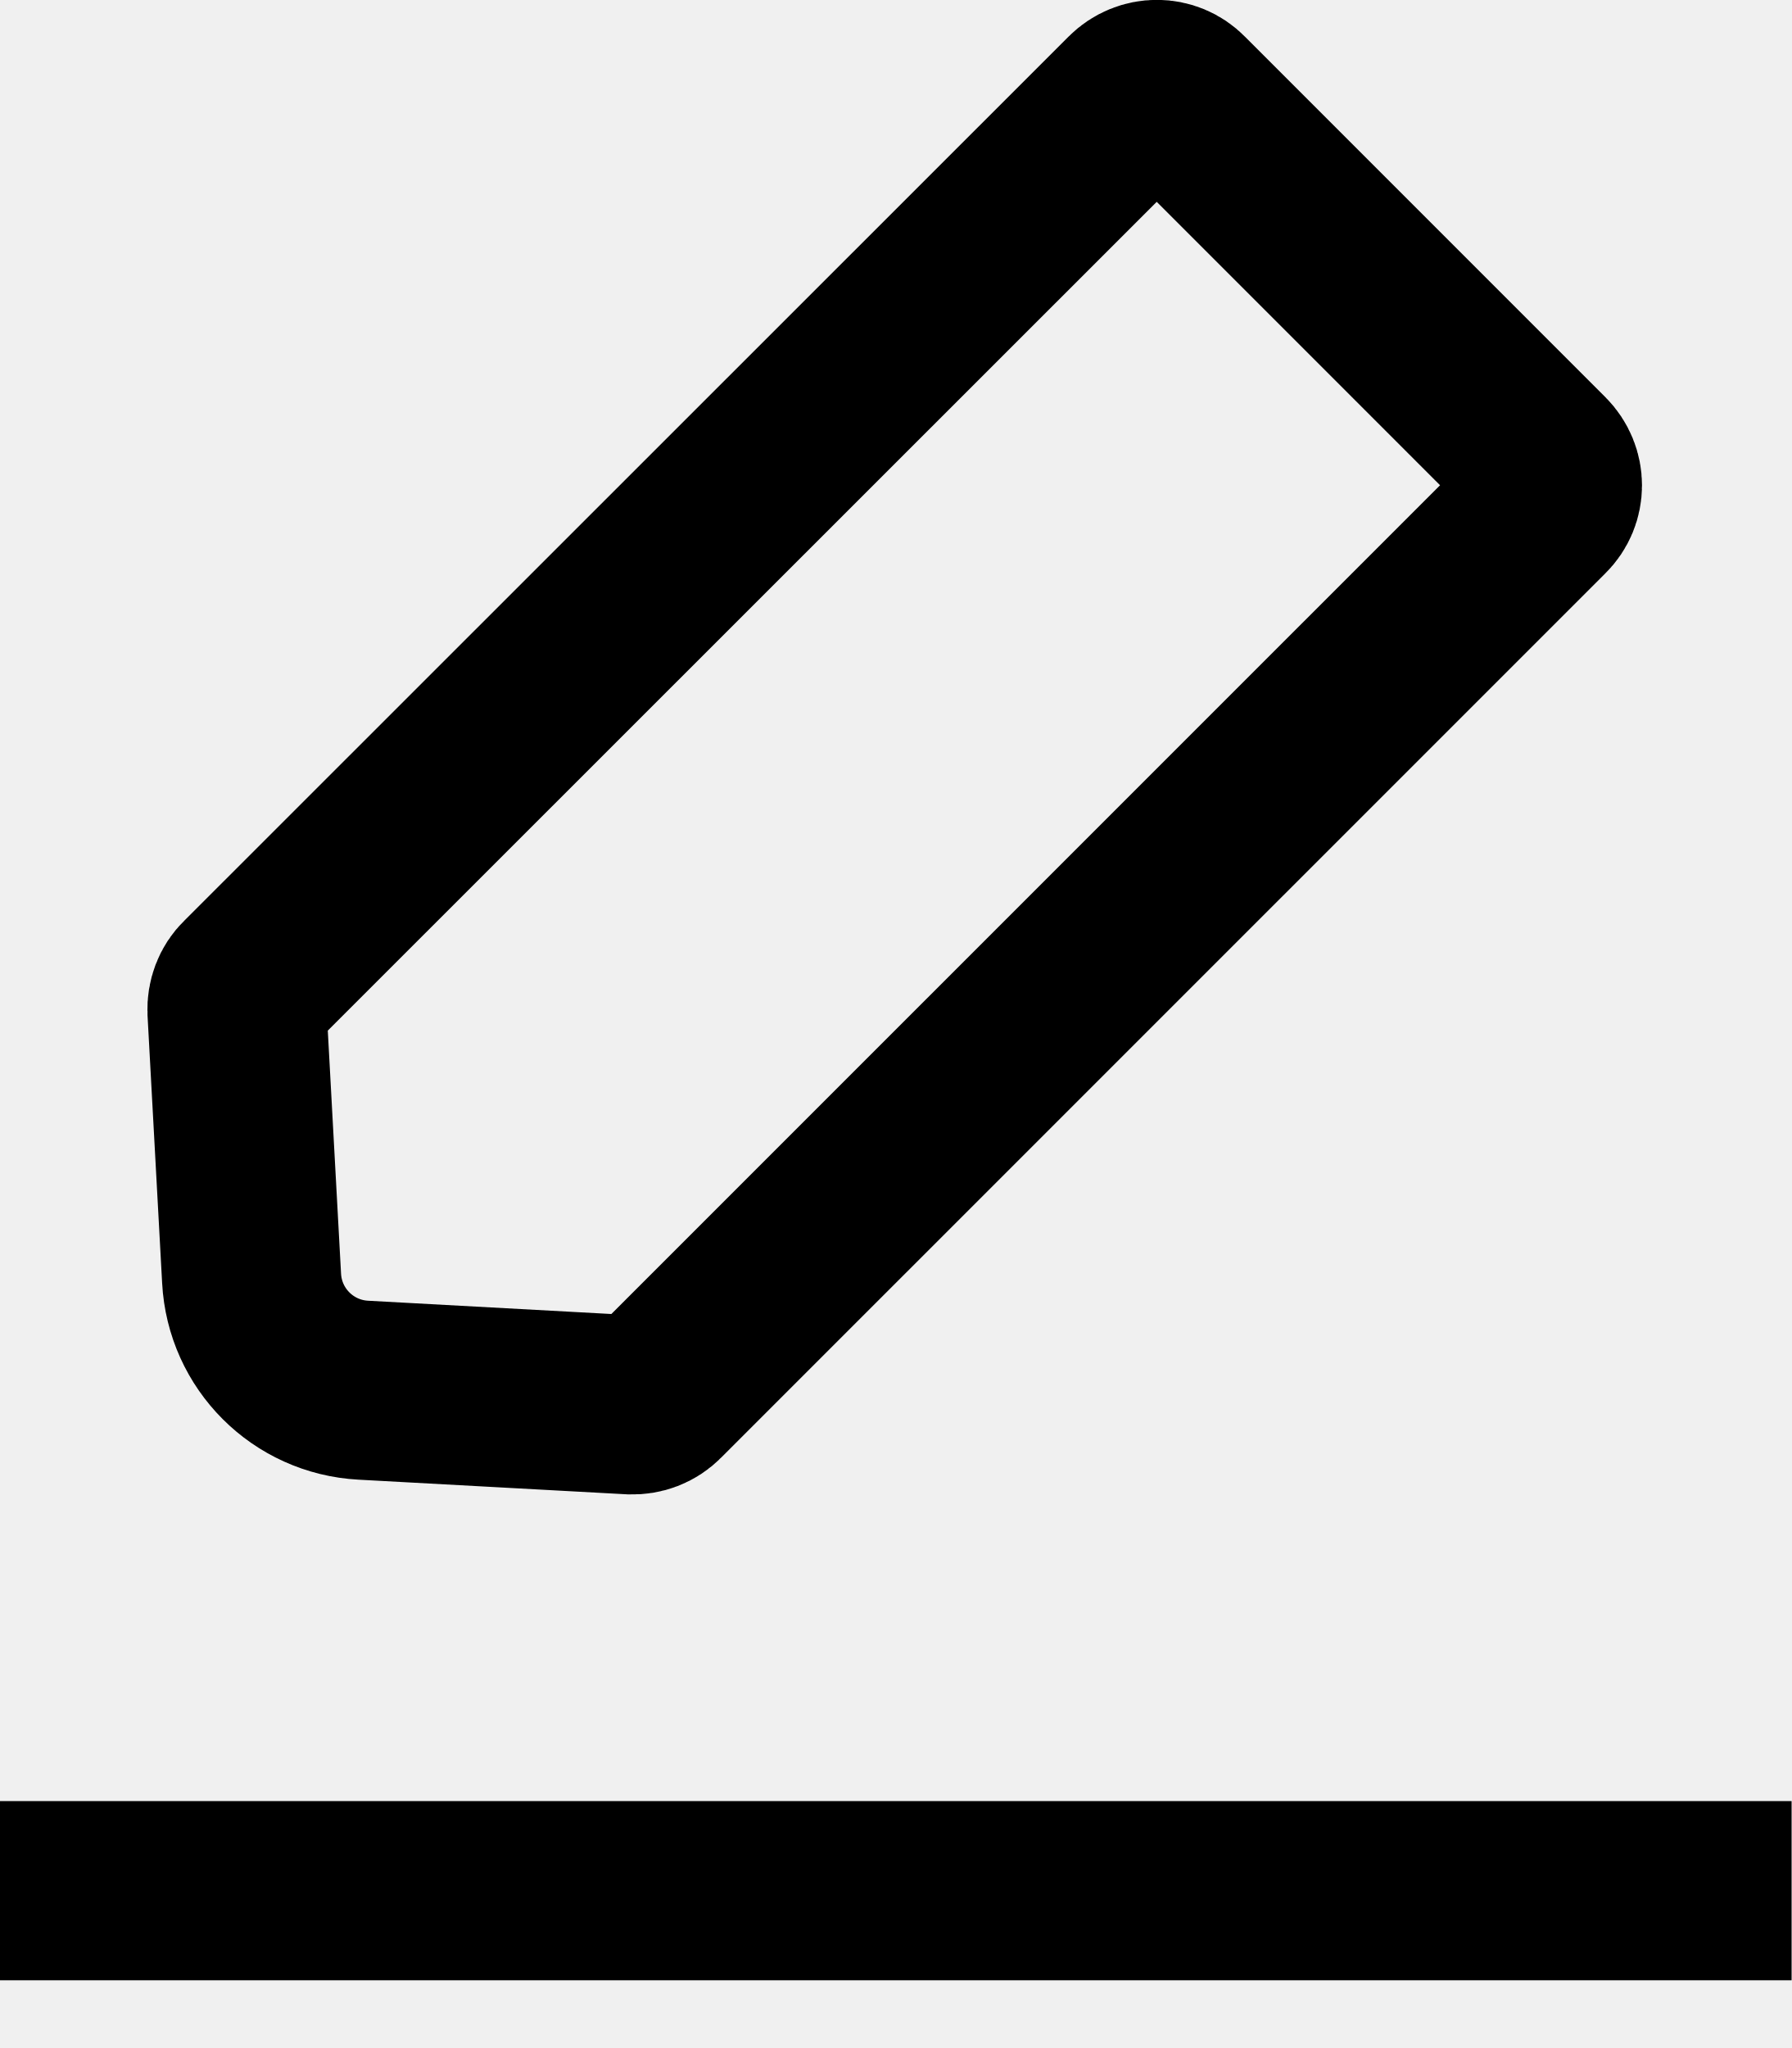
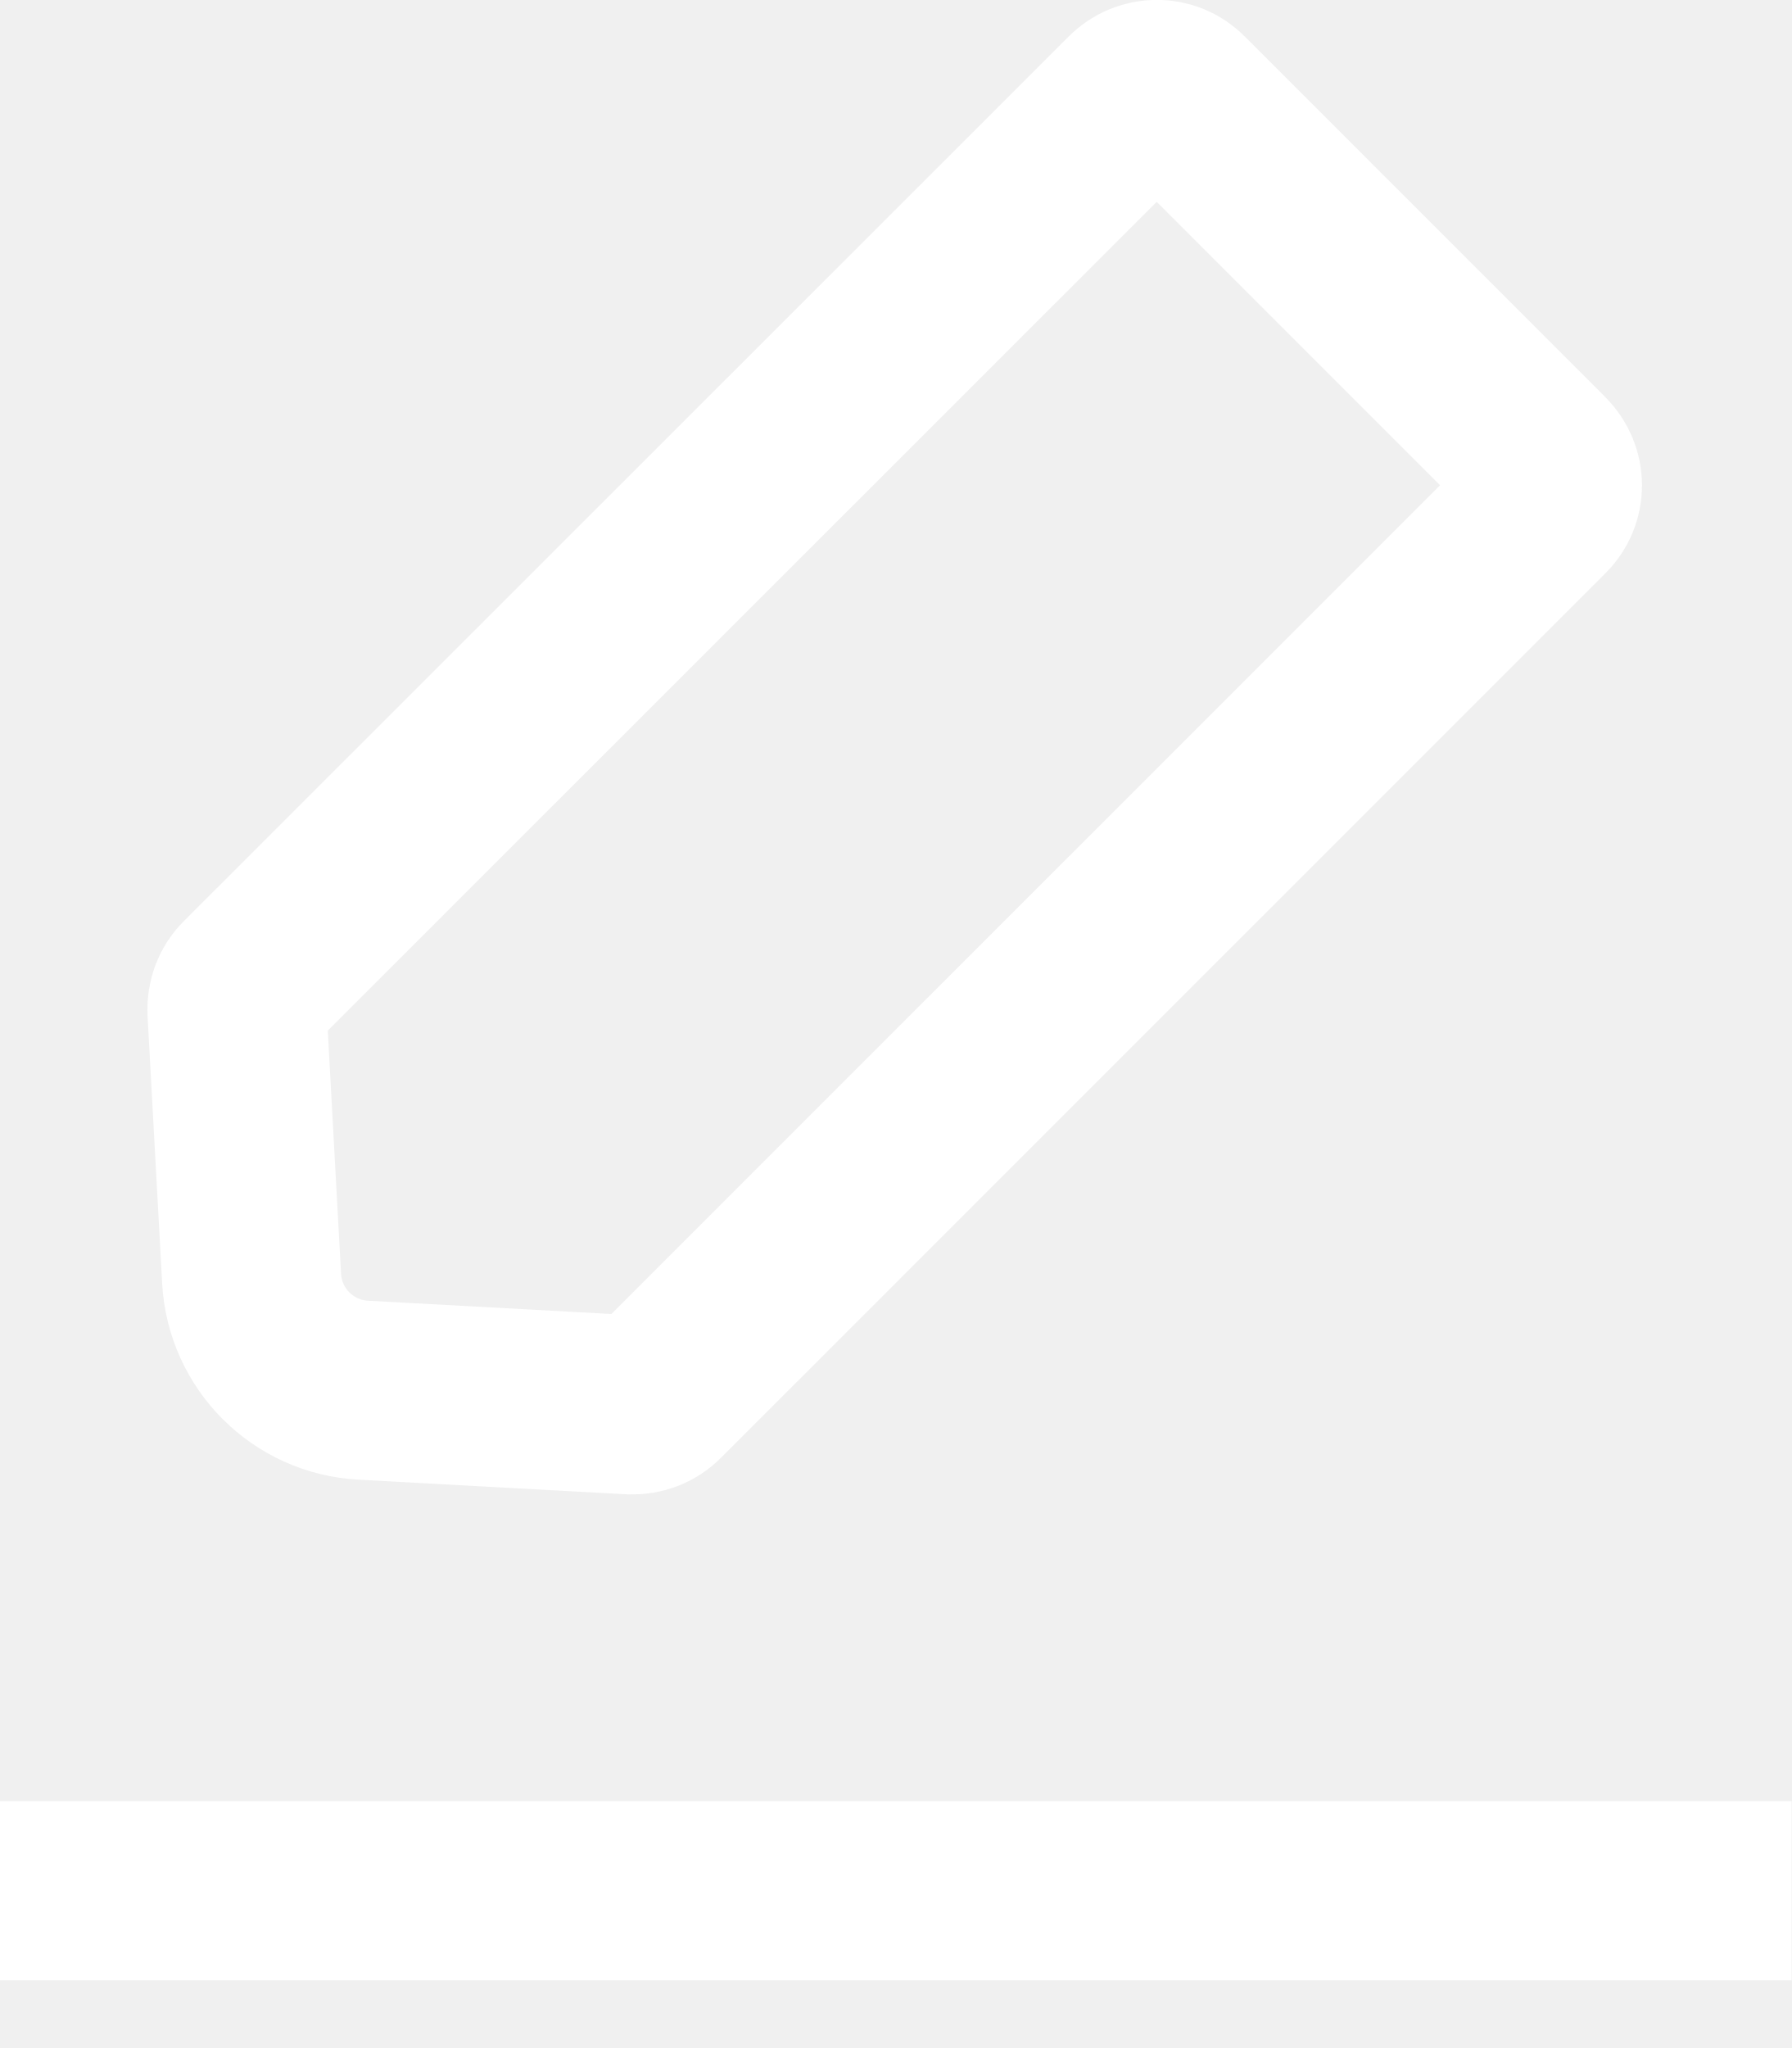
<svg xmlns="http://www.w3.org/2000/svg" width="14" height="16" viewBox="0 0 14 16" fill="none">
  <g id="_ë ì´ì´_1" clip-path="url(#clip0_3261_1131)">
-     <path id="Vector" d="M0 14.771H14" stroke="black" stroke-width="1.4" stroke-miterlimit="10" />
-     <path id="Vector_2" d="M4.929 10.975L2.84 10.861C2.367 10.836 1.991 10.459 1.966 9.987L1.852 7.898C1.849 7.82 1.877 7.743 1.932 7.691L8.846 0.78C8.954 0.672 9.127 0.672 9.232 0.78L12.05 3.598C12.158 3.706 12.158 3.879 12.05 3.984L5.139 10.894C5.084 10.95 5.009 10.978 4.932 10.975H4.929Z" stroke="black" stroke-width="1.4" stroke-miterlimit="10" />
+     <path id="Vector" d="M0 14.771H14" stroke="white" stroke-width="1.4" stroke-miterlimit="10" />
+     <path id="Vector_2" d="M4.929 10.975L2.84 10.861C2.367 10.836 1.991 10.459 1.966 9.987L1.852 7.898C1.849 7.82 1.877 7.743 1.932 7.691L8.846 0.78C8.954 0.672 9.127 0.672 9.232 0.78L12.05 3.598C12.158 3.706 12.158 3.879 12.05 3.984L5.139 10.894C5.084 10.95 5.009 10.978 4.932 10.975H4.929Z" stroke="white" stroke-width="1.4" stroke-miterlimit="10" />
  </g>
  <defs>
    <clipPath id="clip0_3261_1131">
      <rect width="14" height="16" fill="white" />
    </clipPath>
  </defs>
</svg>
